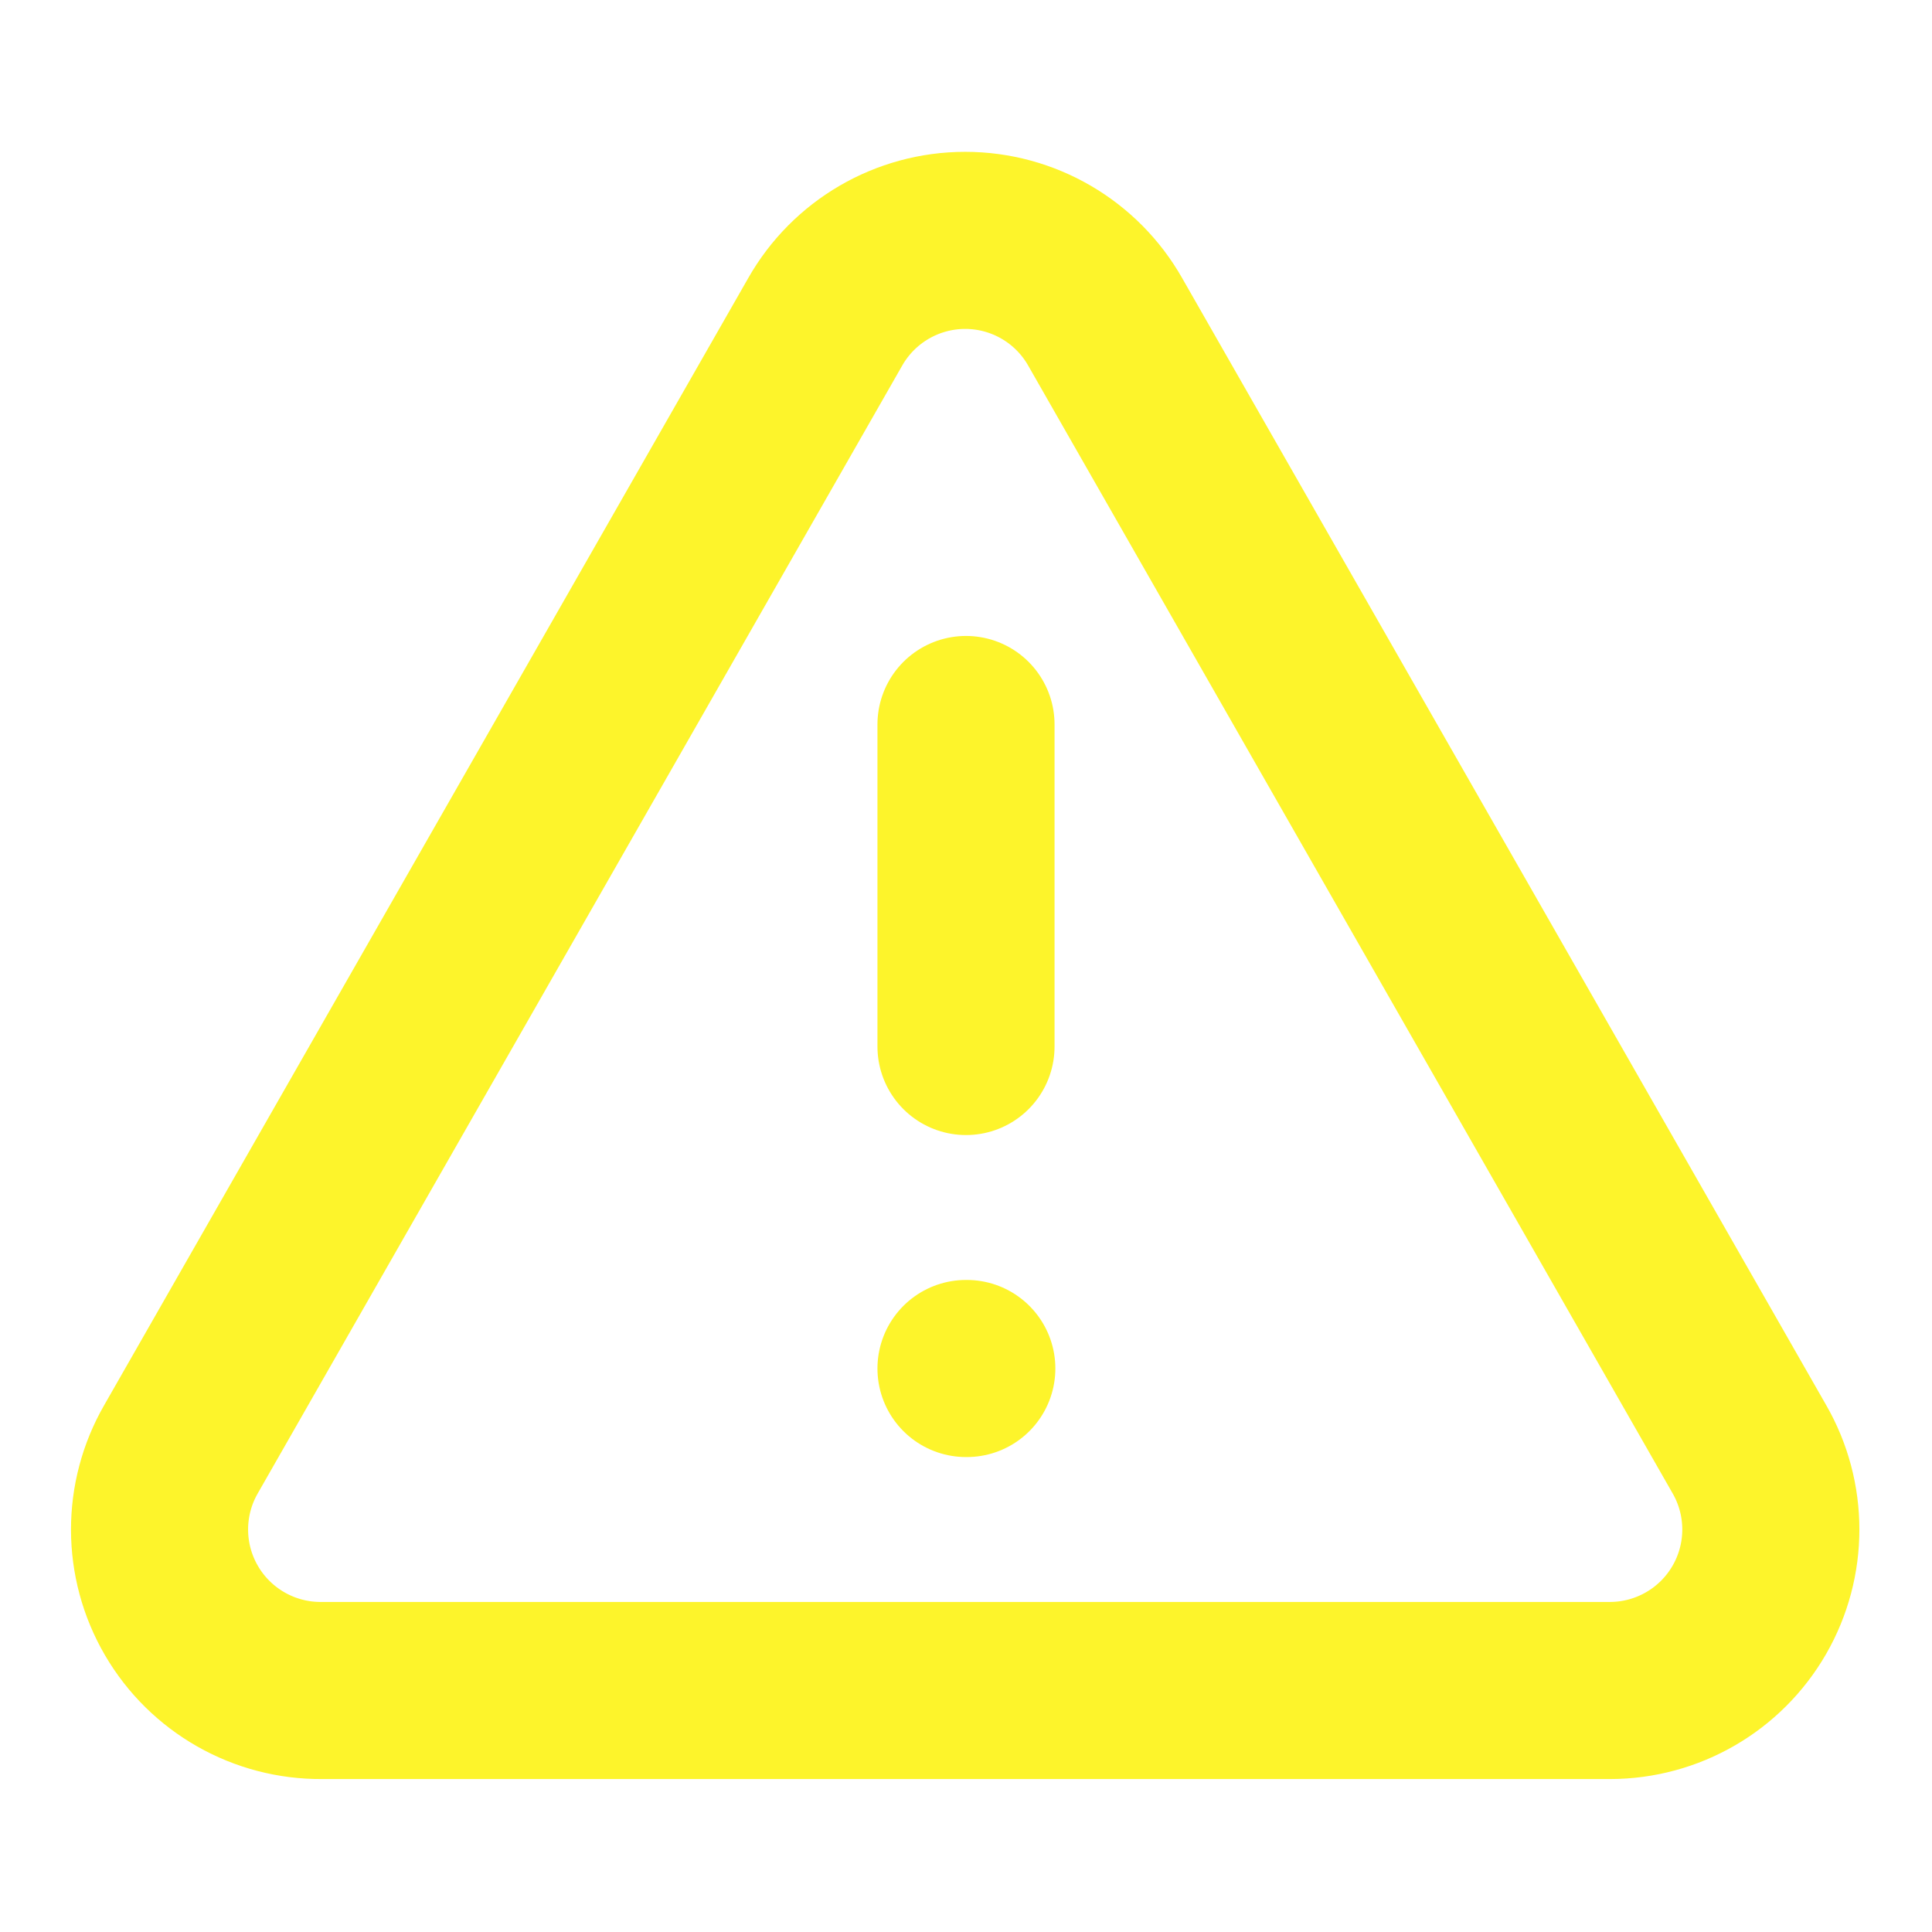
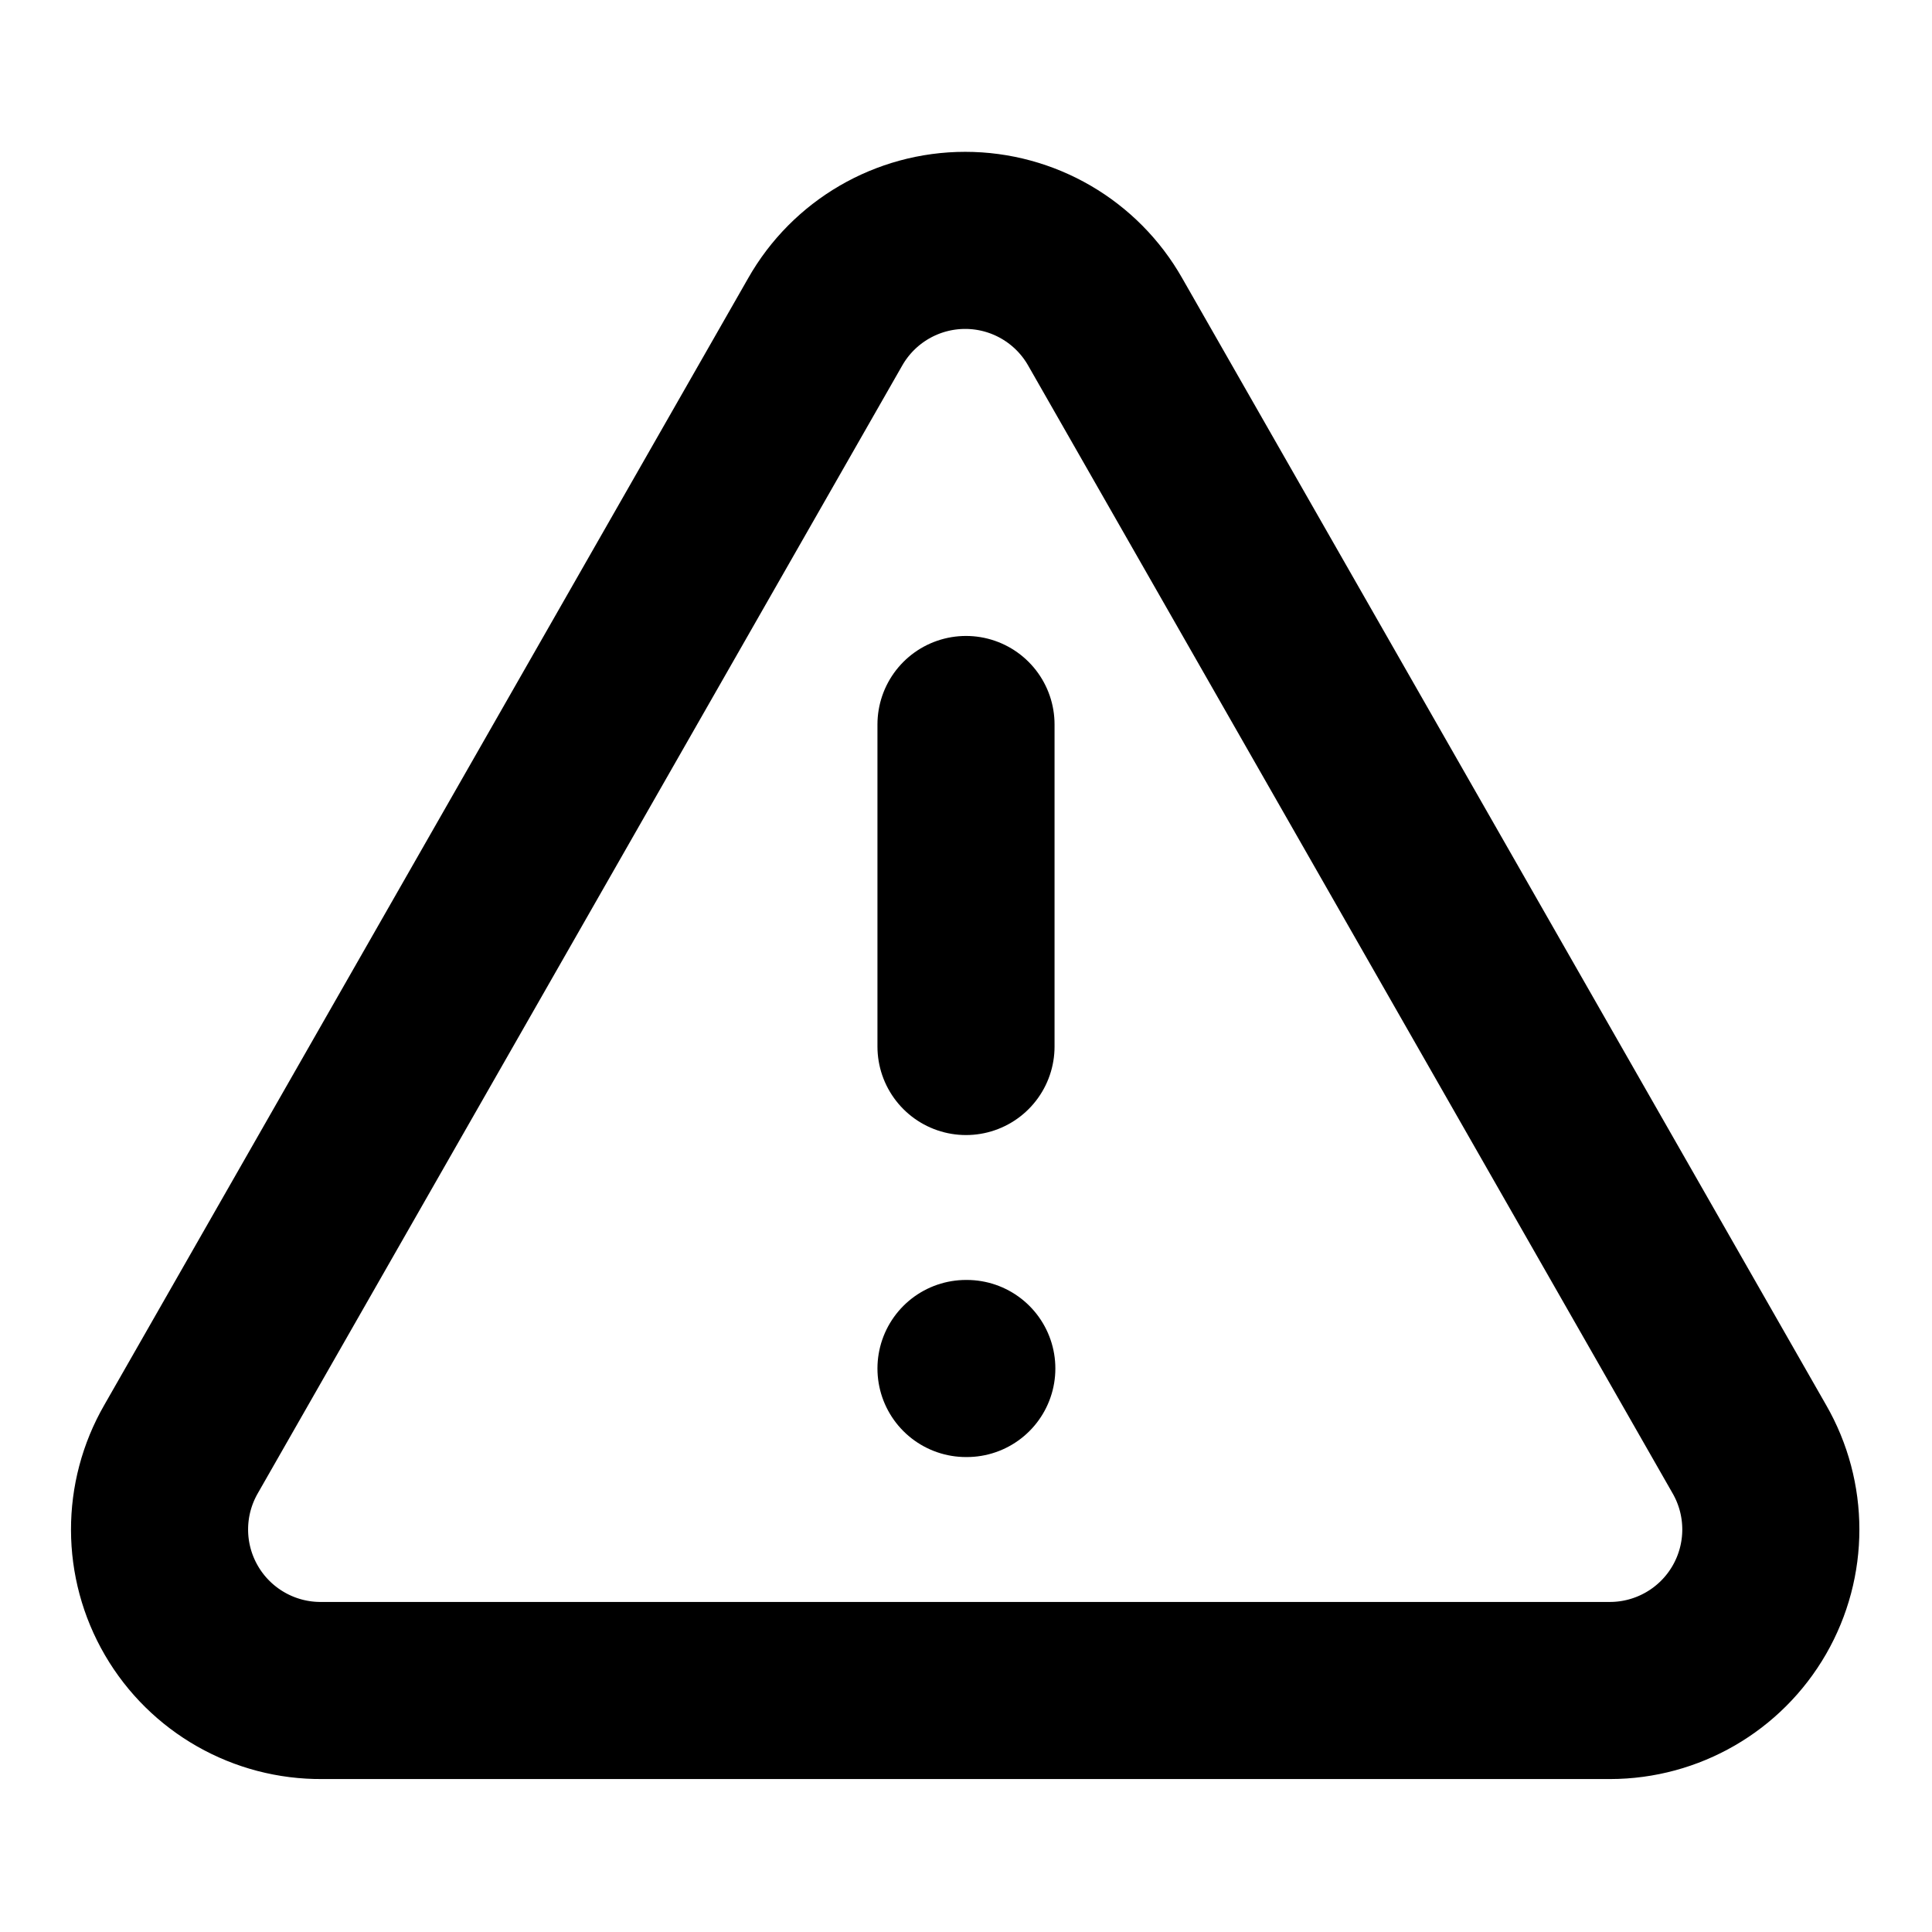
- <svg xmlns="http://www.w3.org/2000/svg" width="32" height="32" viewBox="0 0 24 24" fill="none" stroke="#fdf42b" stroke-width="2.2" stroke-linecap="round" stroke-linejoin="round">
+ <svg xmlns="http://www.w3.org/2000/svg" width="32" height="32" viewBox="0 0 24 24" fill="none" stroke="currentColor" stroke-width="2.2" stroke-linecap="round" stroke-linejoin="round">
  <path d="m21.73 18-8-14a2 2 0 0 0-3.48 0l-8 14A2 2 0 0 0 4 21h16a2 2 0 0 0 1.73-3Z" />
  <line x1="12" y1="9" x2="12" y2="13" />
  <line x1="12" y1="17" x2="12.01" y2="17" />
</svg>
